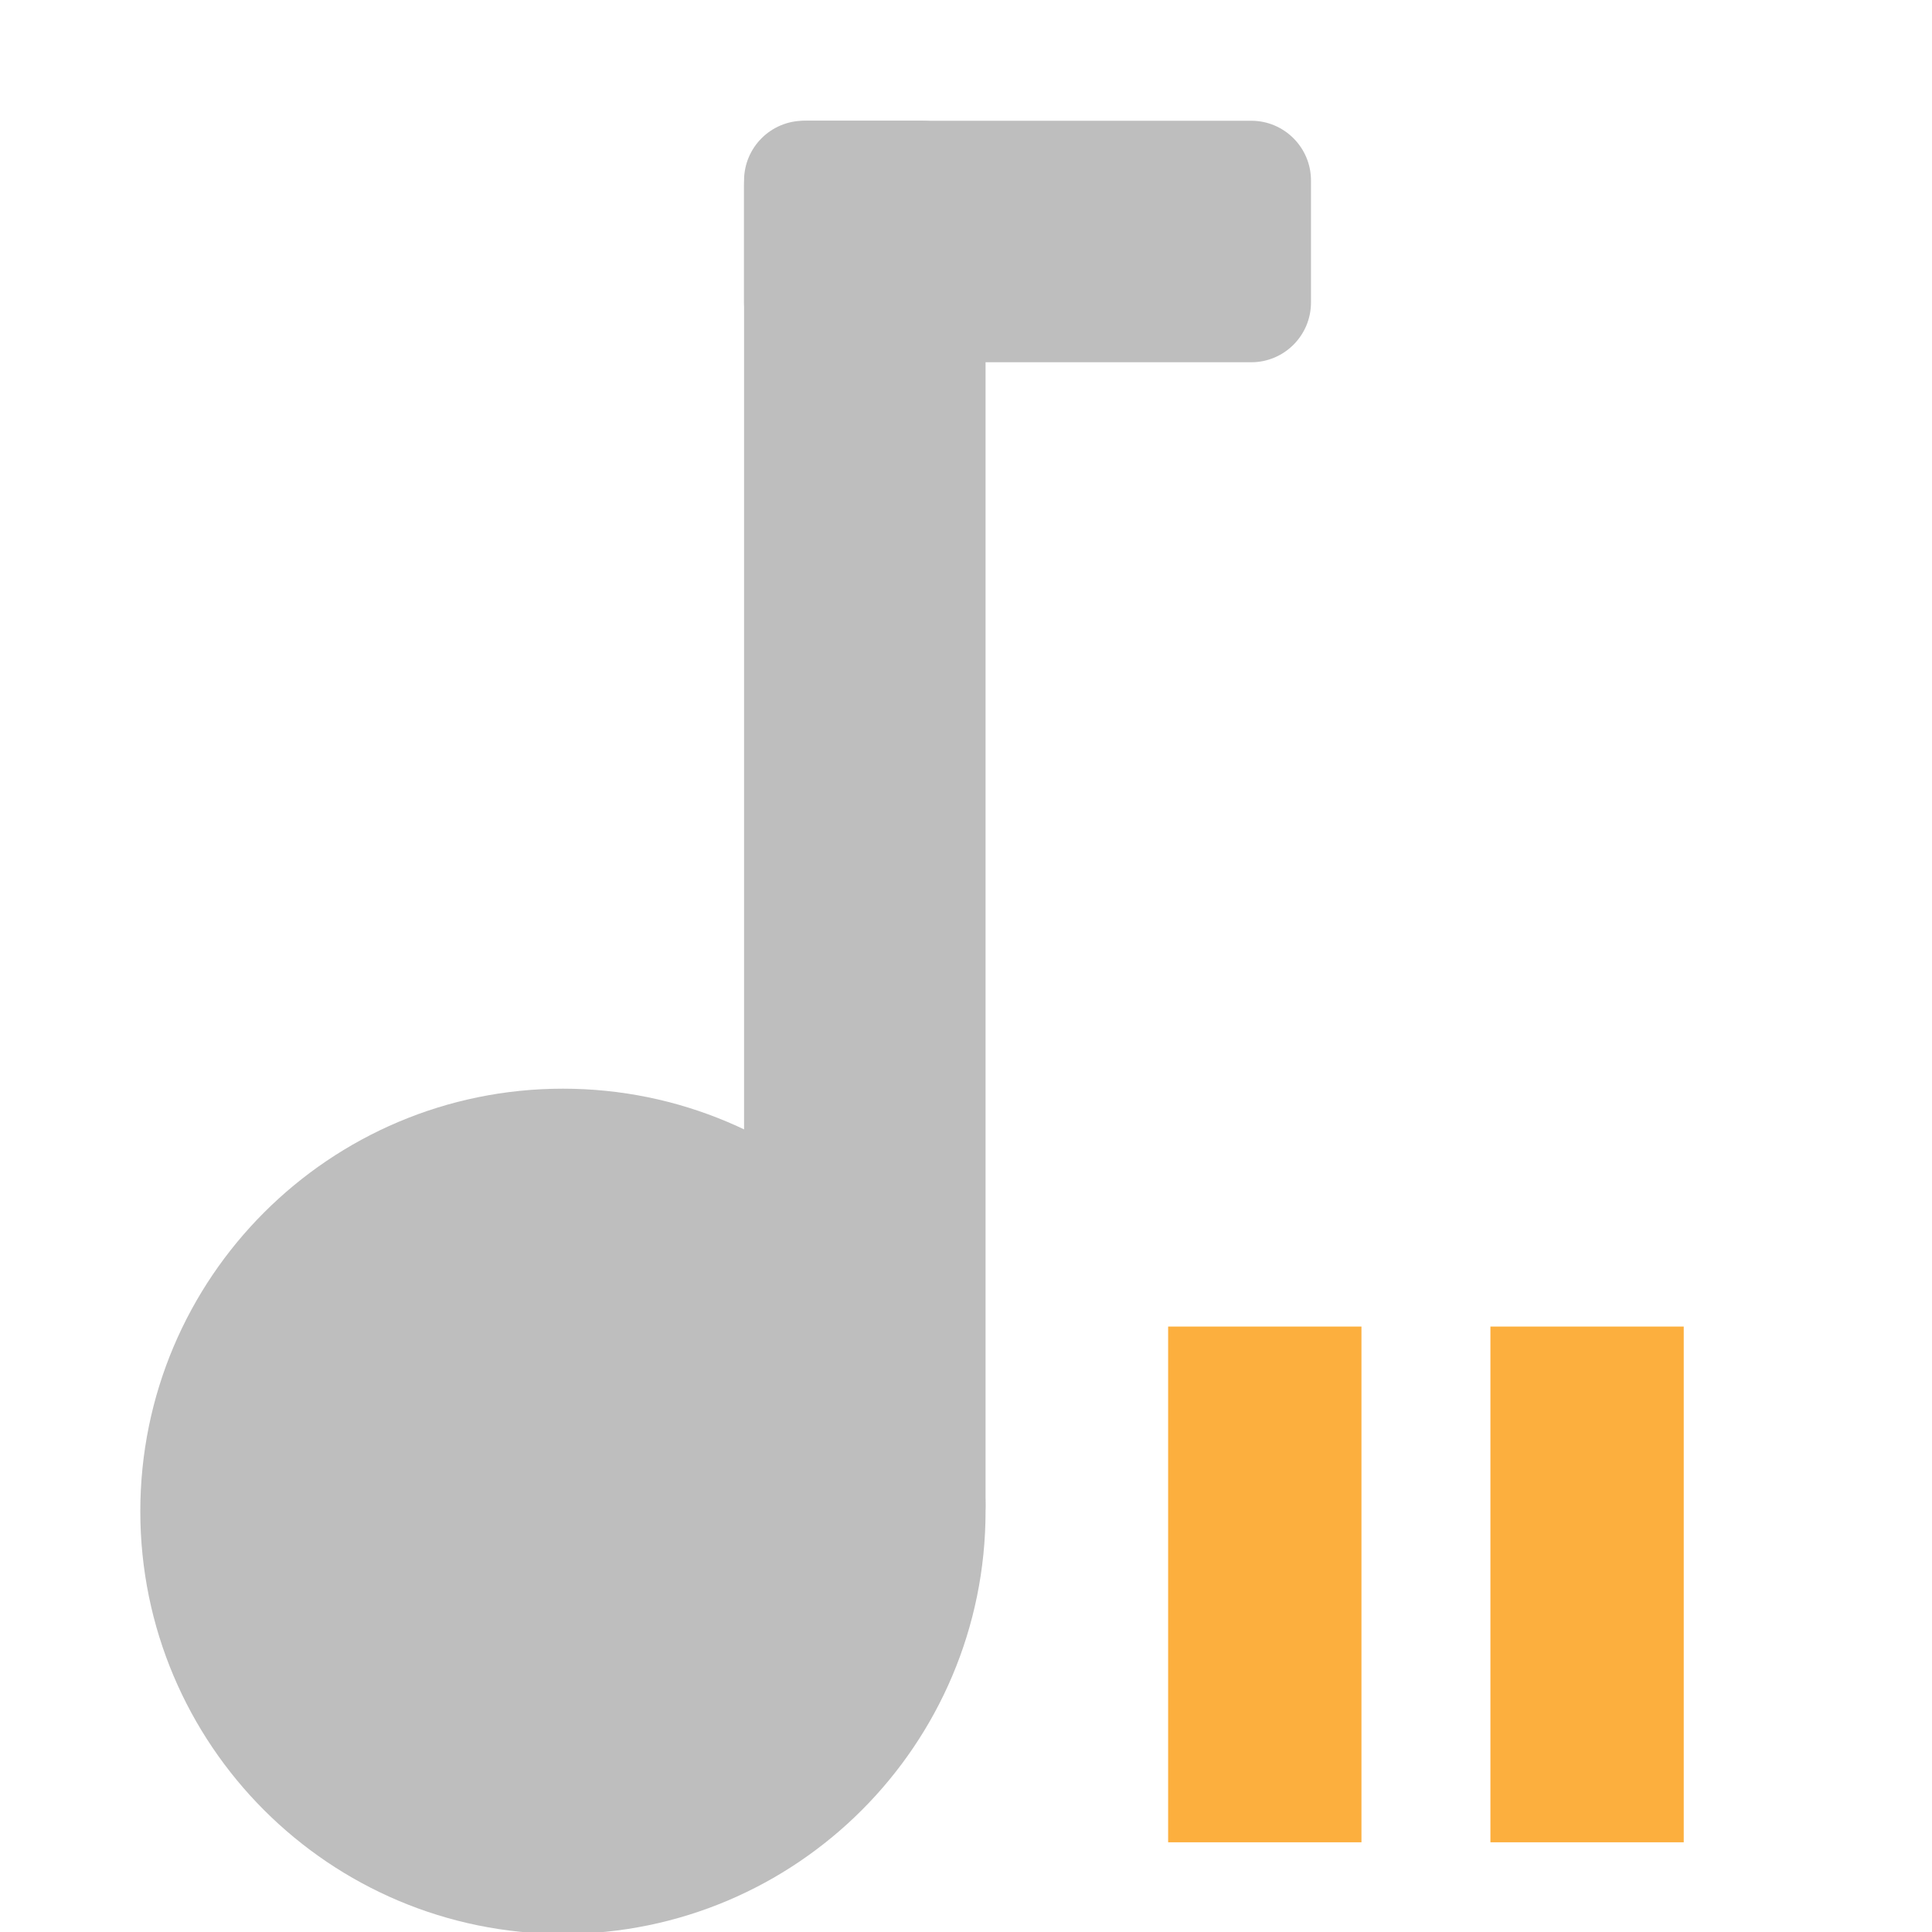
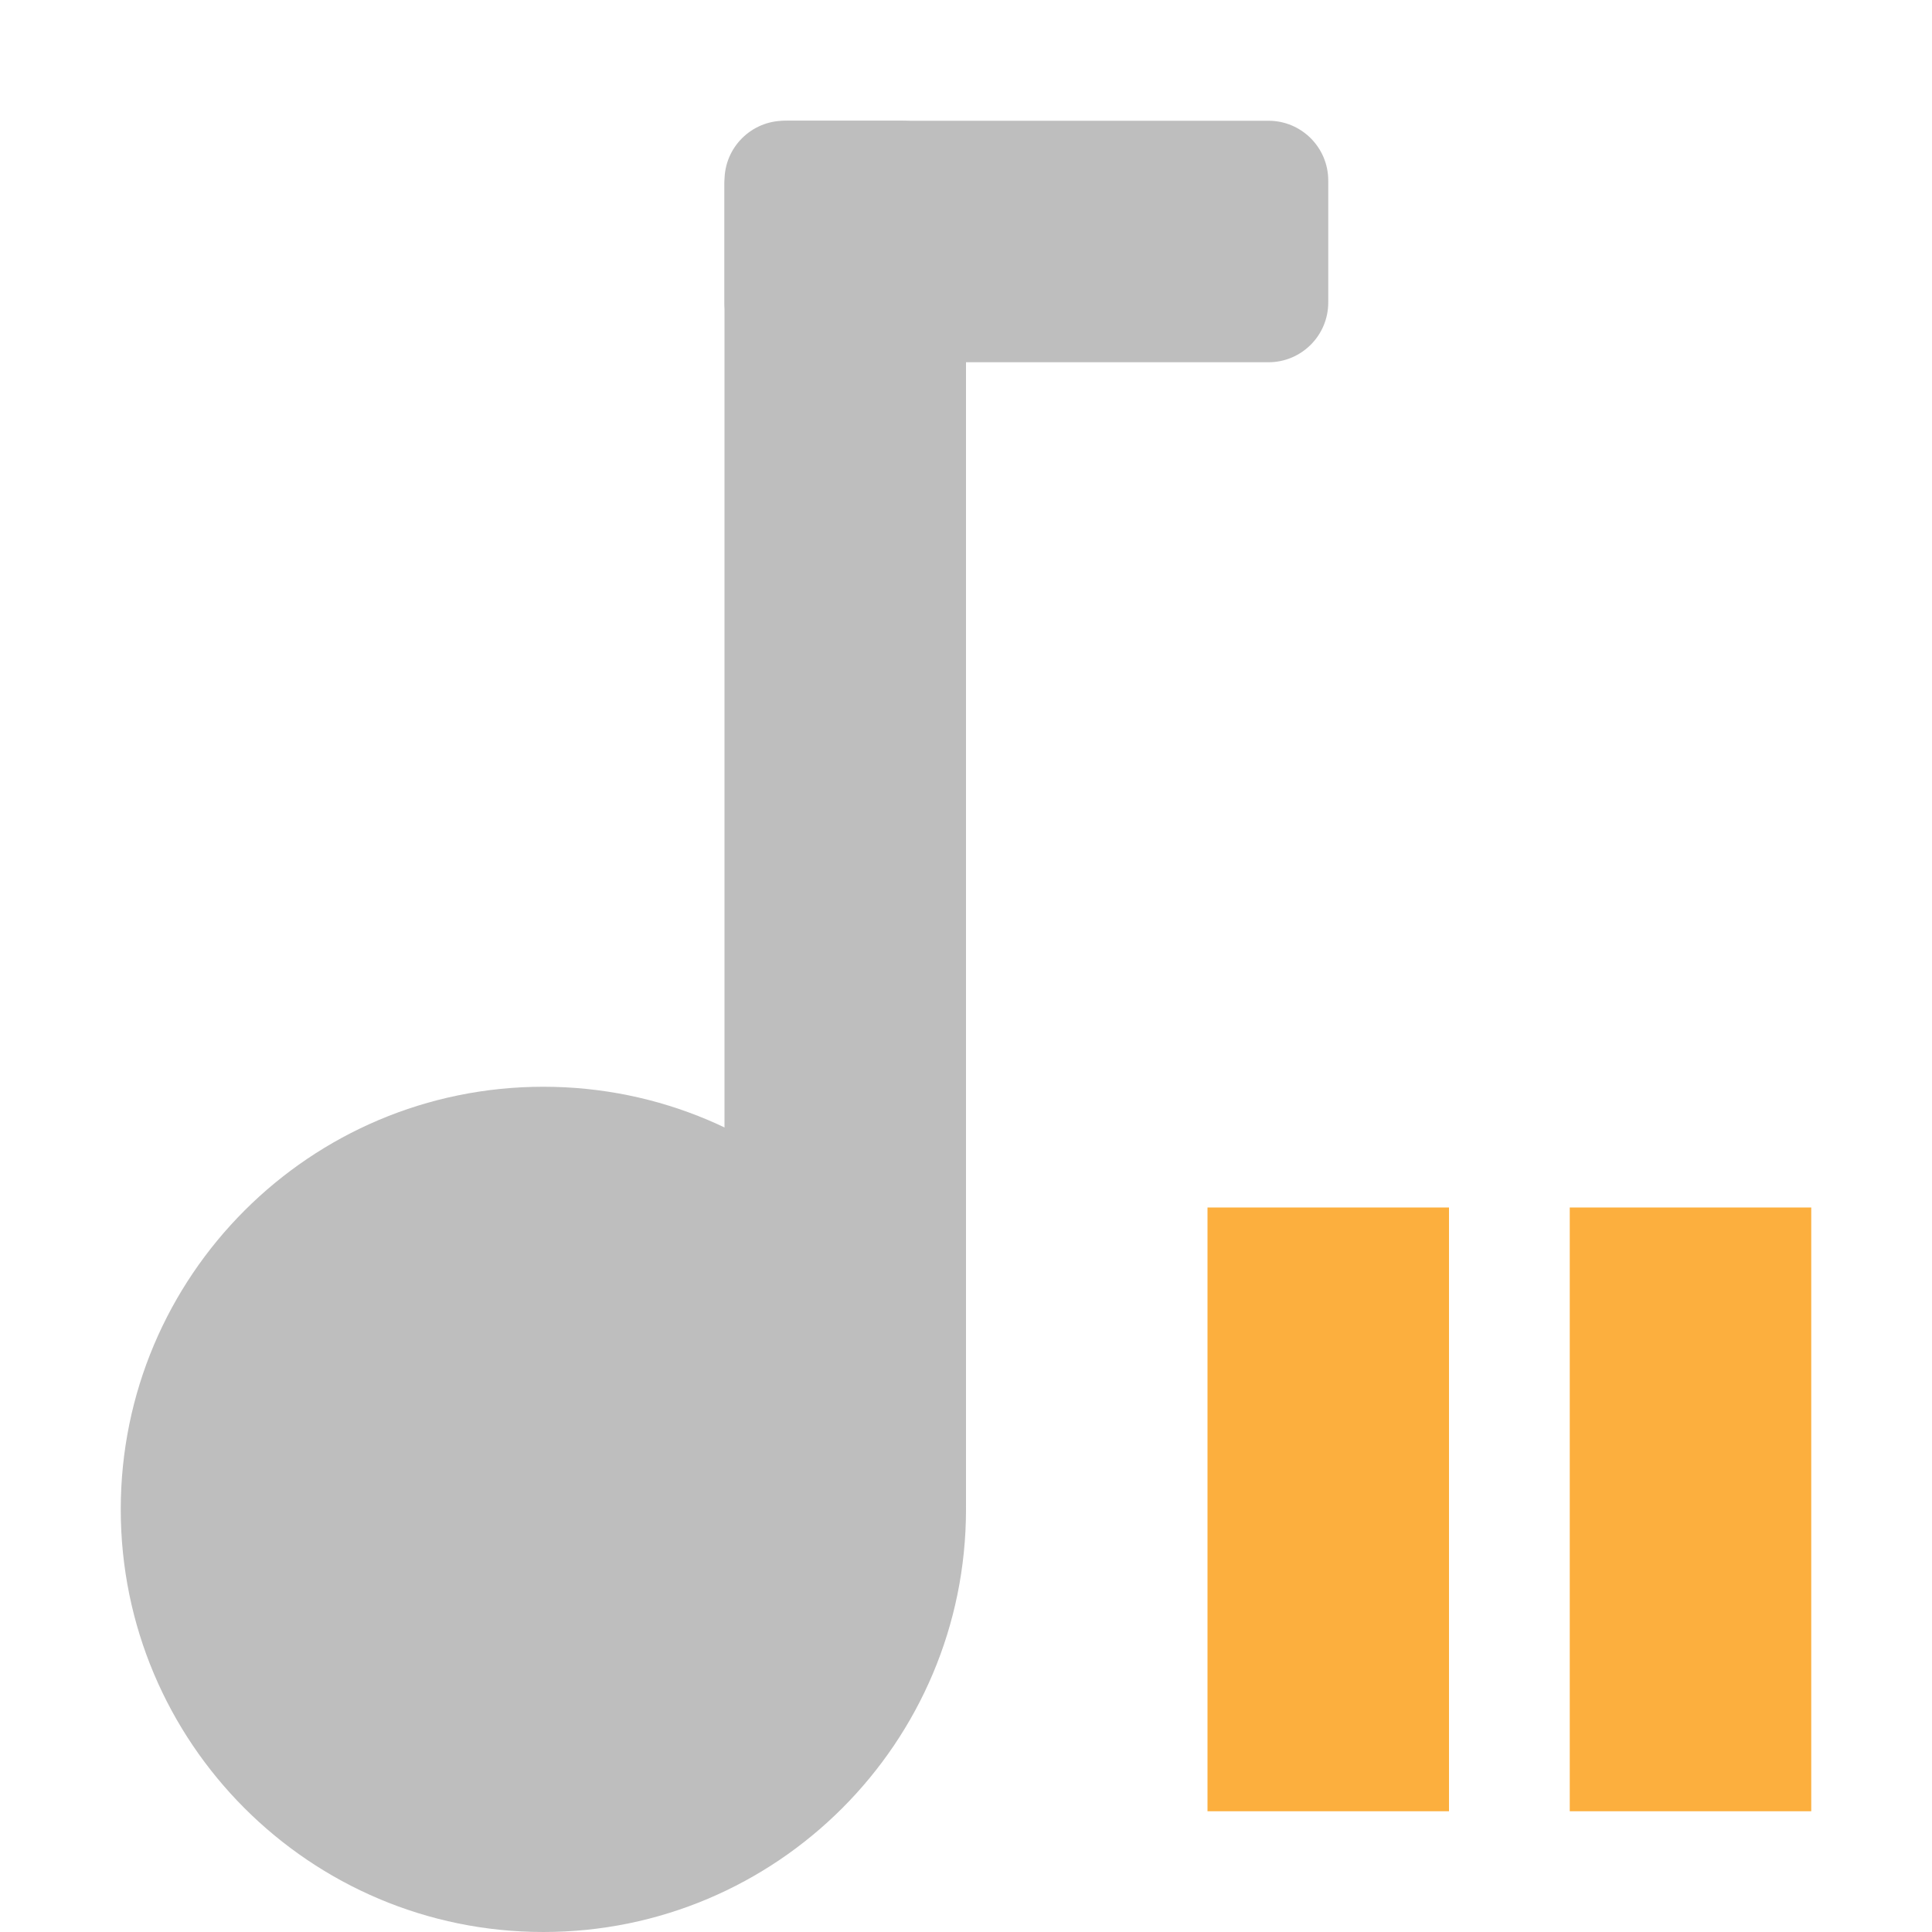
- <svg xmlns="http://www.w3.org/2000/svg" height="16" width="16" version="1.1">
-   <g fill="#bebebe">
-     <rect rx=".532" ry=".532" height="12" width="2" y="1" x="6.162" />
-     <rect rx=".495" ry=".495" height="2" width="4.695" y="1" x="6.162" />
-     <path stroke-linejoin="round" d="m7.657 12.516a2.995 2.995 0 0 1 -5.99 0 2.995 2.995 0 1 1 5.99 0z" stroke="#bebebe" stroke-width="1.01" />
+ <svg xmlns="http://www.w3.org/2000/svg" height="16" width="16" version="1.1" id="svg3017">
+   <defs id="defs3031" />
+   <g id="g3814">
+     <path d="m 8,12.5 a 3.5,3.5 0 1 1 -7,0 3.5,3.5 0 1 1 7,0 z" id="path3044" style="color:#000000;fill:#bebebe;fill-opacity:1;fill-rule:nonzero;stroke:none;stroke-width:16;marker:none;visibility:visible;display:inline;overflow:visible;enable-background:accumulate" />
+     <rect rx="0.533" ry="0.533" height="12" width="2" y="1" x="6" id="rect3021" style="fill:#bebebe;fill-opacity:1" />
+     <rect rx="0.495" ry="0.495" height="2" width="5" y="1" x="6" id="rect3023" style="fill:#bebebe;fill-opacity:1" />
  </g>
-   <g fill="#fcaf3e">
-     <path d="m9.674 10.986v4.271h1.601v-4.271h-1.601z" />
-     <path d="m12.343 10.986v4.271h1.601v-4.271h-1.601z" />
-   </g>
+   <path style="fill:#fcaf3e;fill-opacity:1" d="m 10,10 0,5 2,0 0,-5 z m 3,0 0,5 2,0 0,-5 z" id="path3027" />
</svg>
